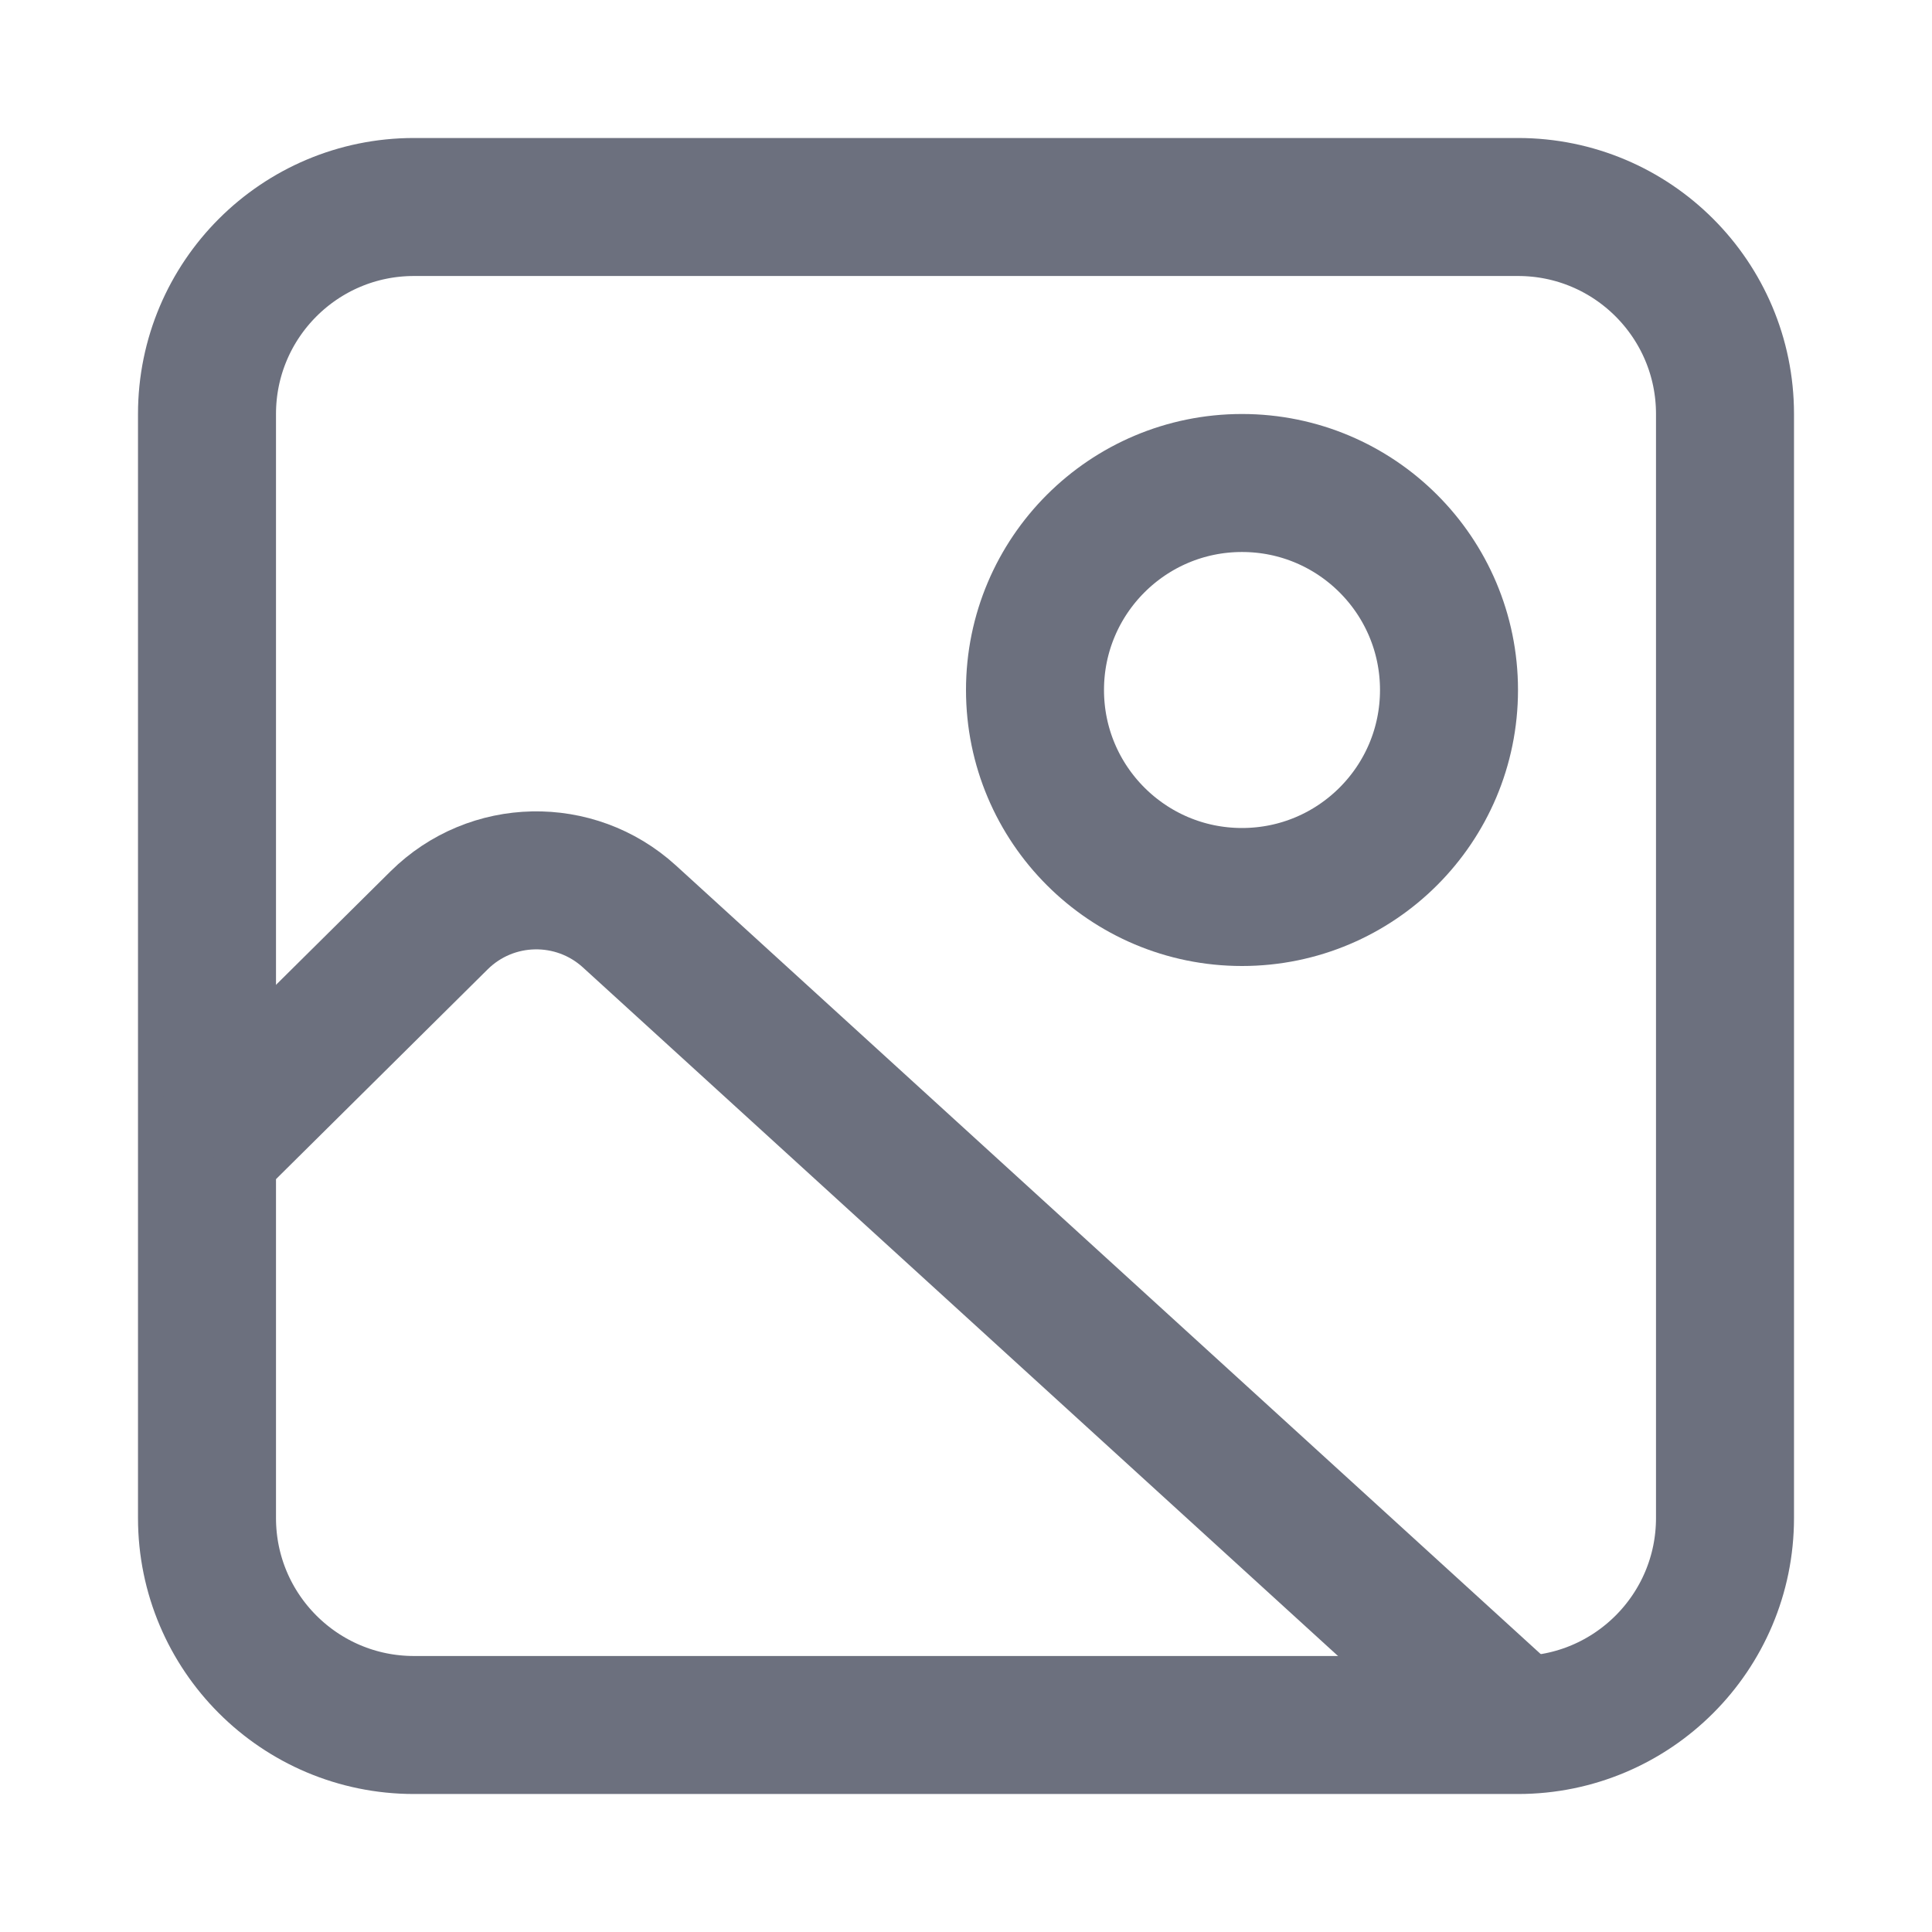
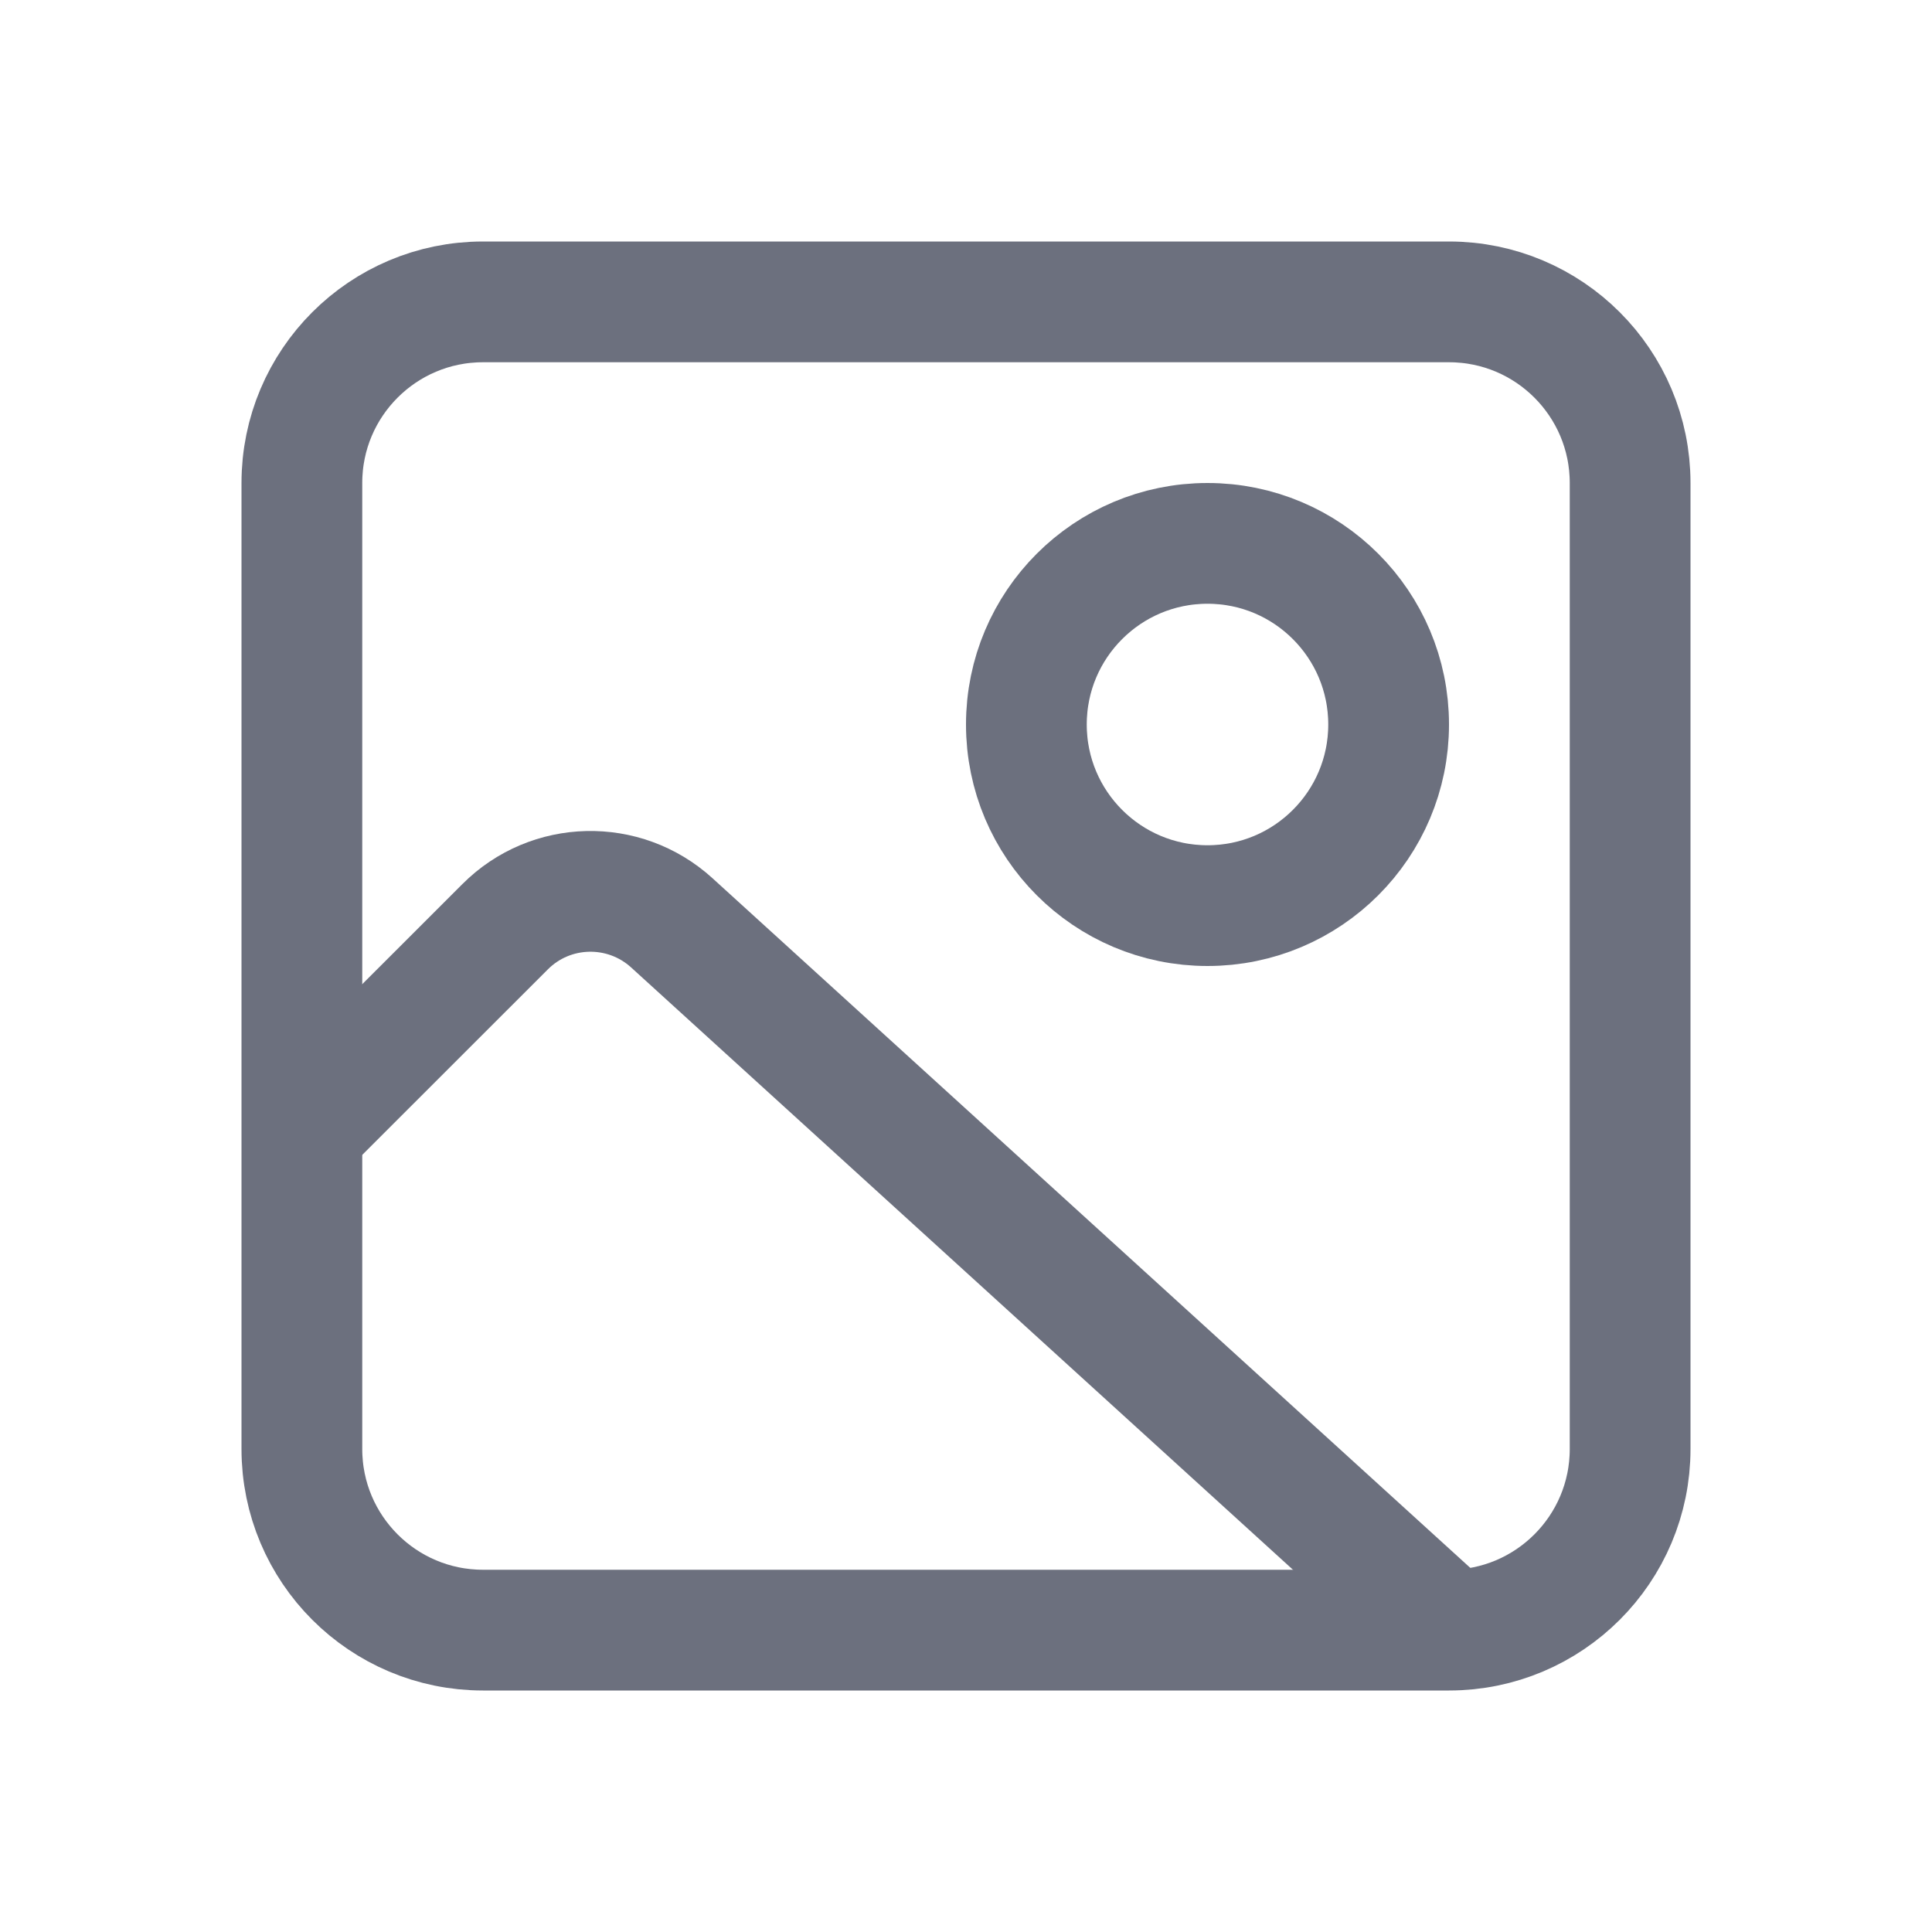
- <svg xmlns="http://www.w3.org/2000/svg" width="14" height="14" viewBox="0 0 14 14" fill="none">
-   <rect x="1.5" y="1.5" width="11" height="11" rx="1.5" stroke="#6C707E" />
-   <path d="M1.5 8.336L3.182 6.669C3.561 6.294 4.166 6.282 4.56 6.64L10.986 12.5" stroke="#6C707E" />
-   <circle cx="9" cy="5" r="1.5" stroke="#6C707E" />
+ <svg xmlns="http://www.w3.org/2000/svg" width="16" height="16" viewBox="0 0 16 16" fill="none">
+   <rect x="2.5" y="2.5" width="11" height="11" rx="1.5" stroke="#6C707E" />
+   <path d="M2.357 9.5L4.183 7.675C4.56 7.297 5.168 7.283 5.563 7.642L12 13.5" stroke="#6C707E" />
+   <circle cx="10" cy="6" r="1.5" stroke="#6C707E" />
</svg>
